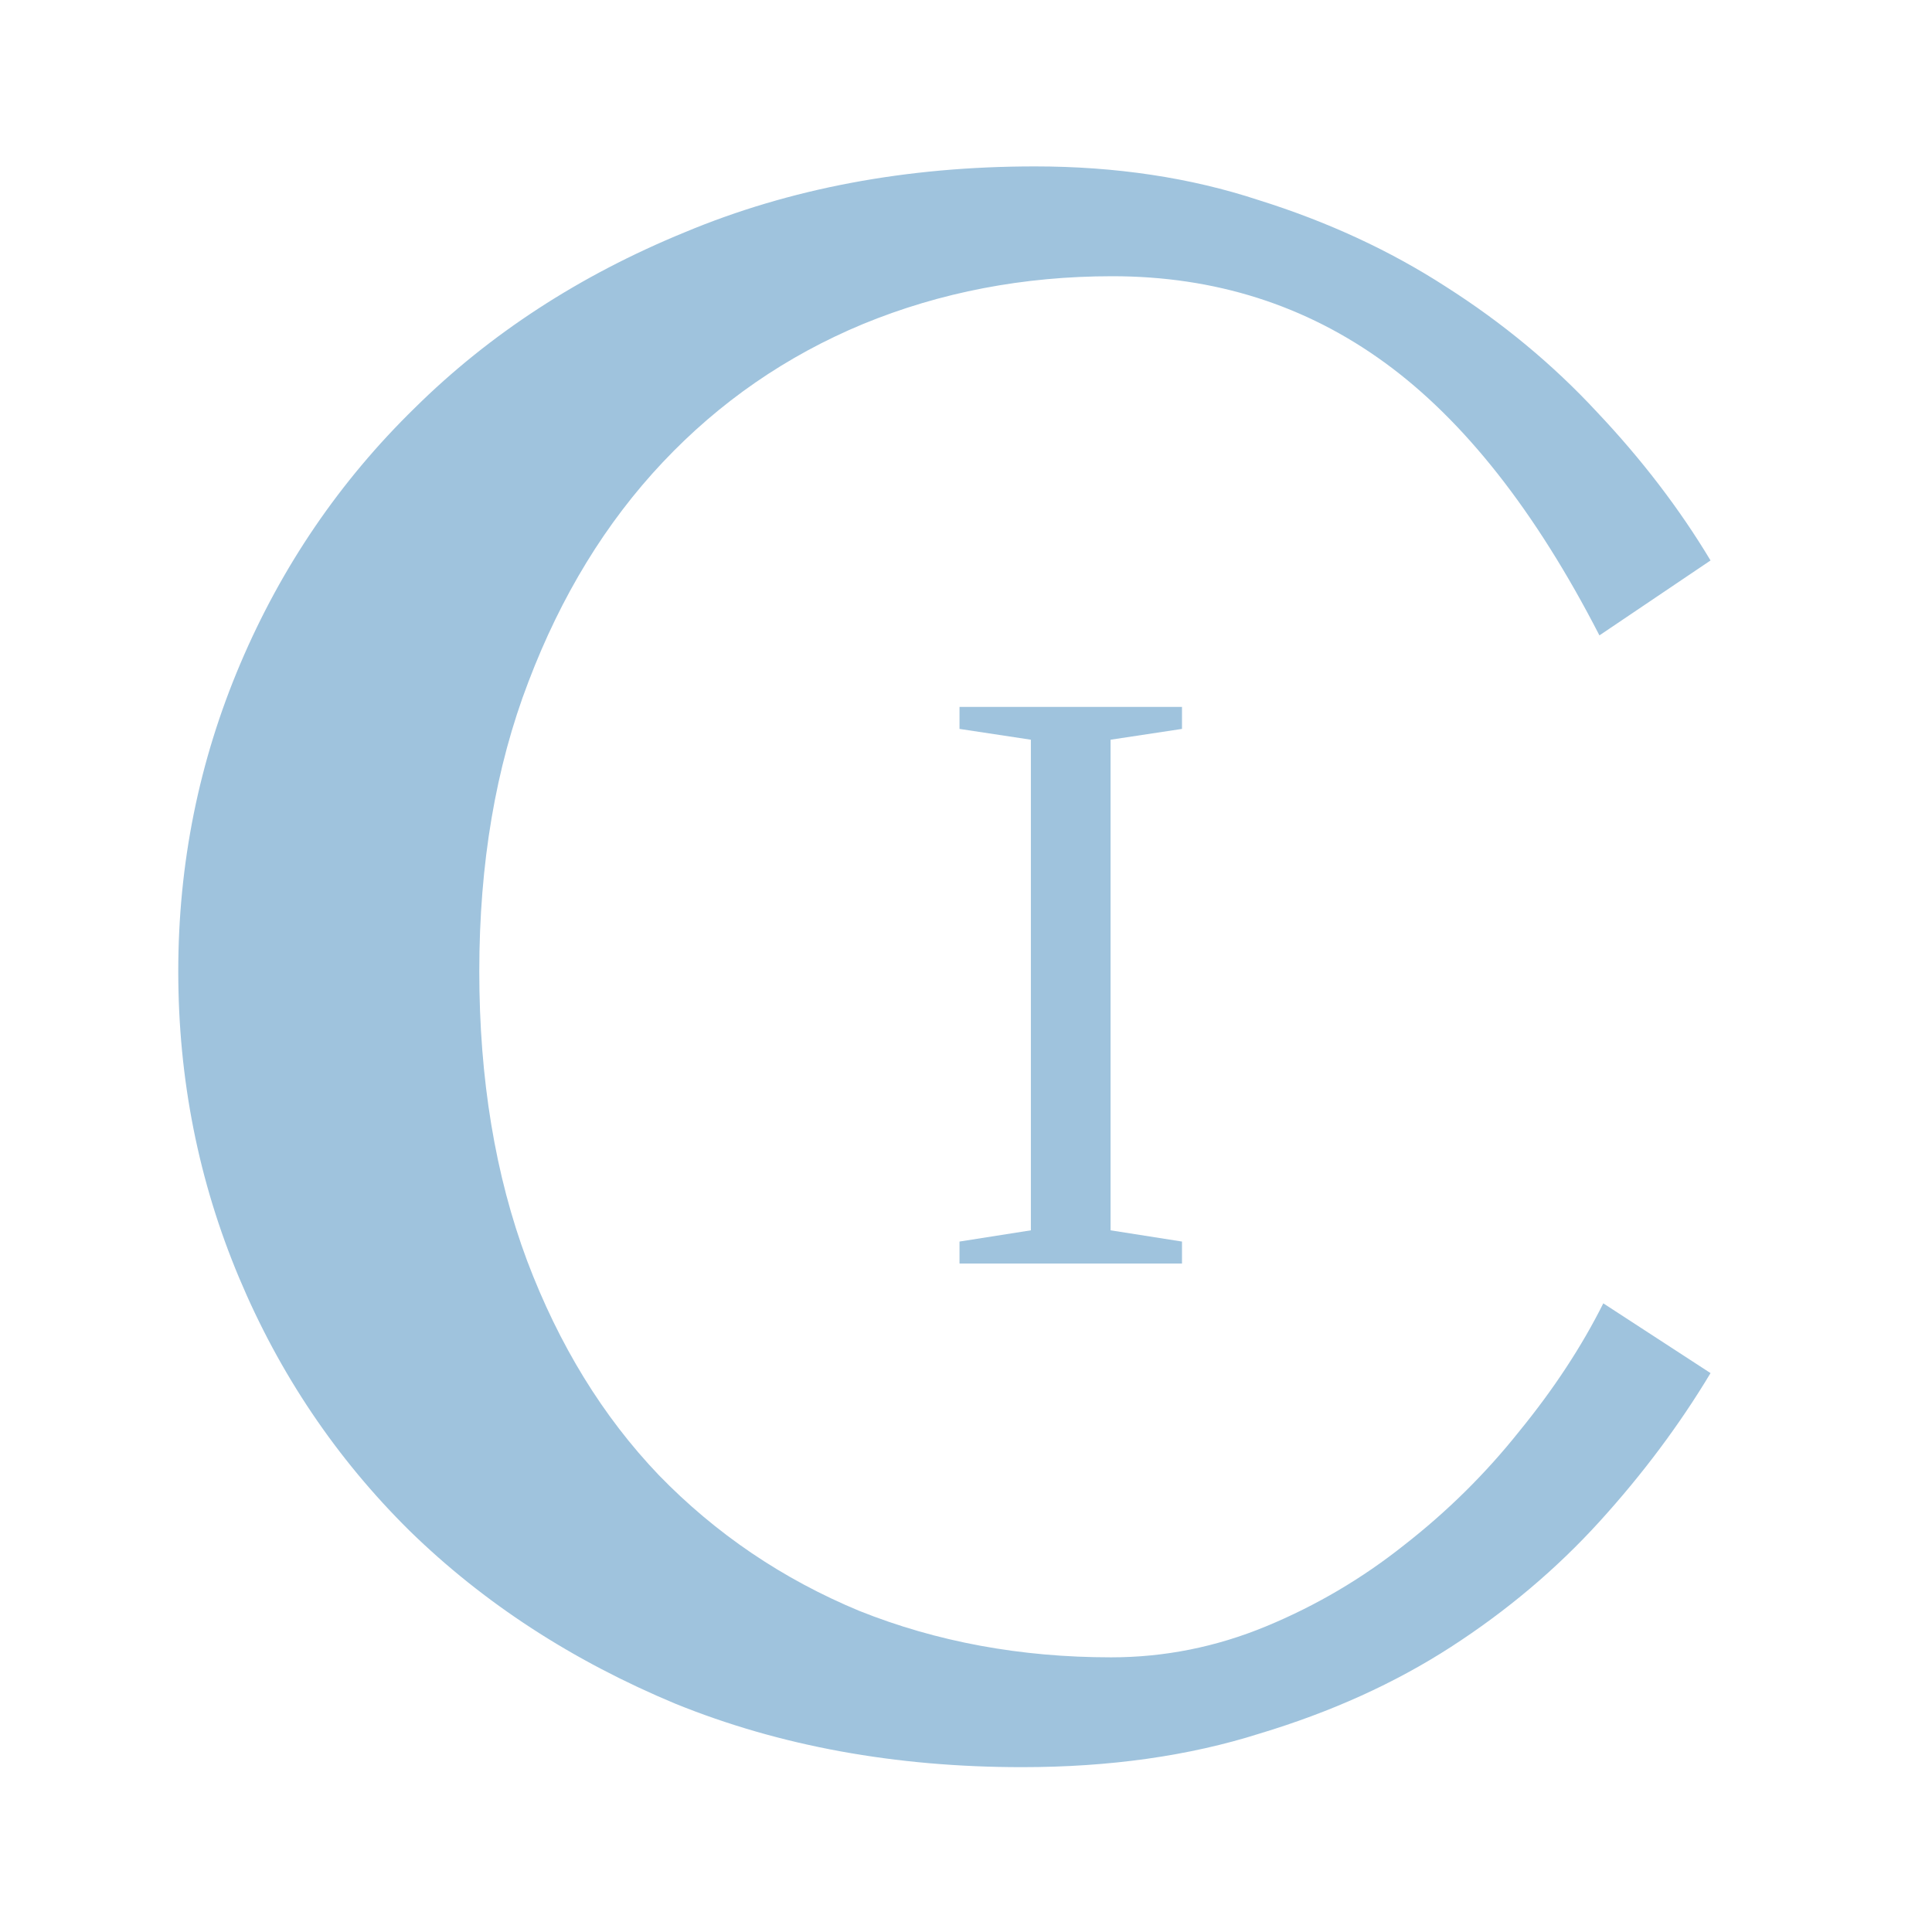
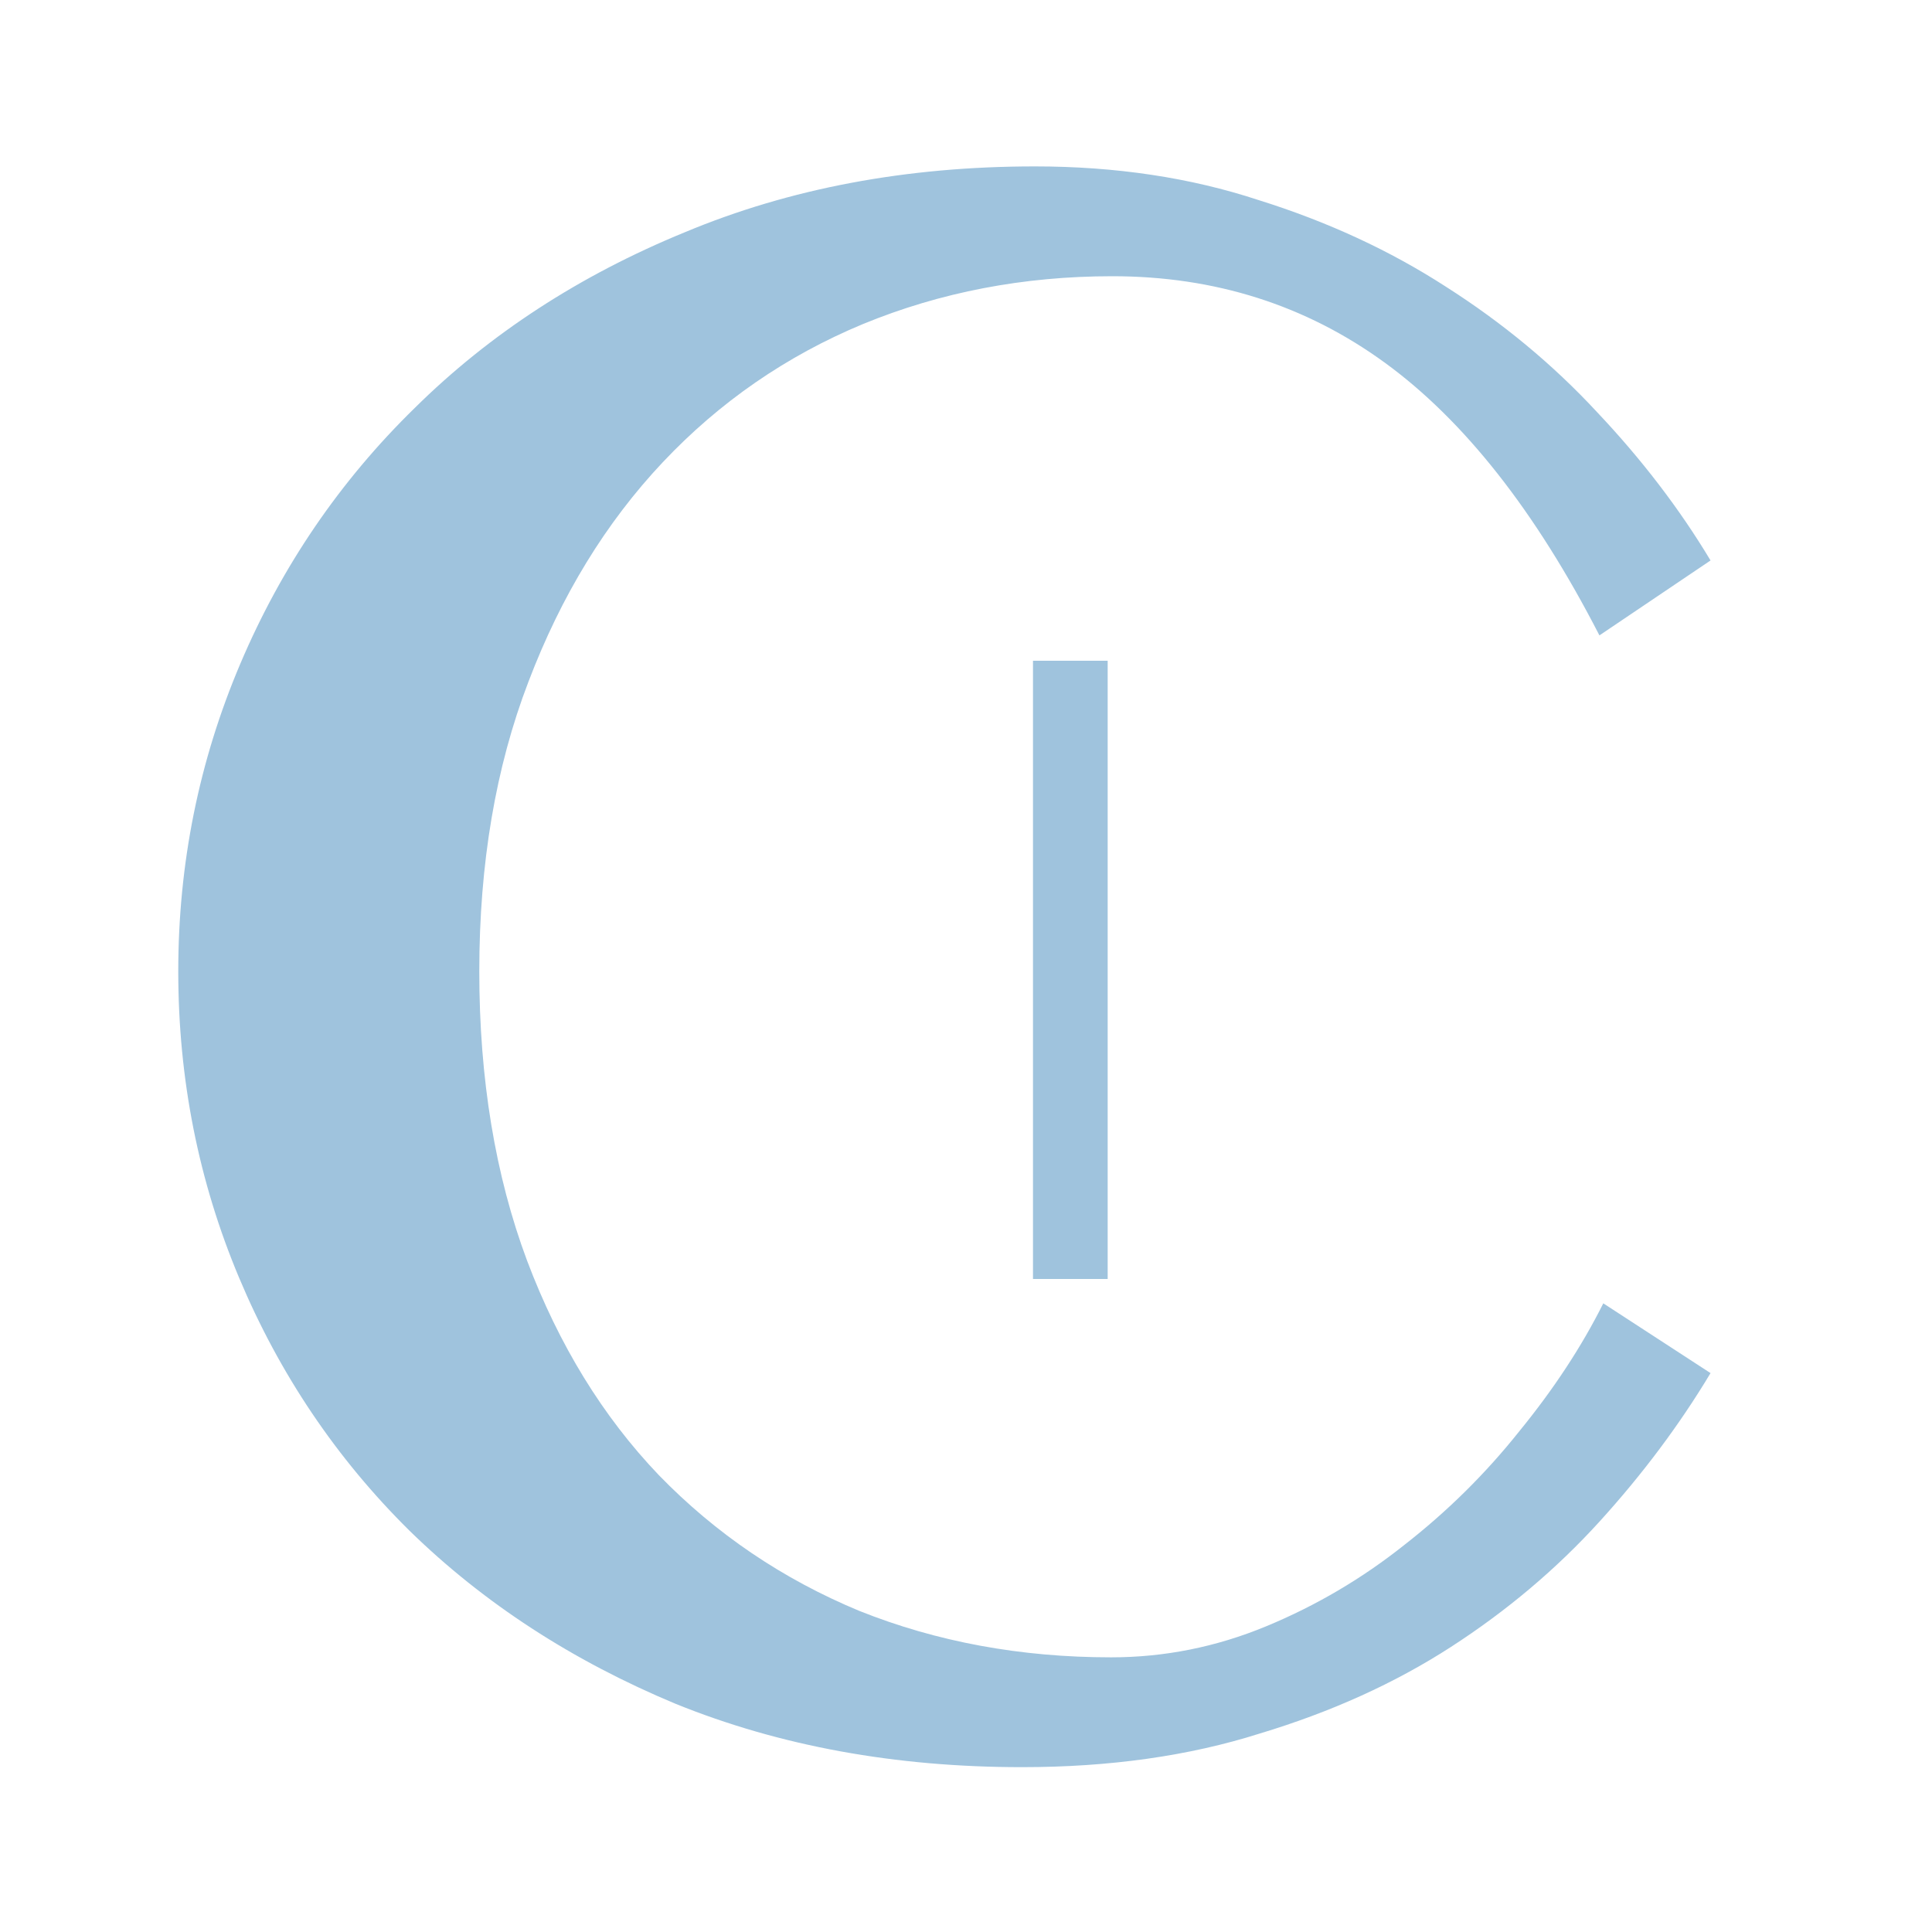
<svg xmlns="http://www.w3.org/2000/svg" width="500" height="500" viewBox="0 0 500 500" role="img" aria-labelledby="title">
  <g transform="translate(29 0)" fill="#9fc3dd">
    <path d="M95.04 251.372C95.04 279.236 99.164 304.201 107.411 326.269C115.659 348.114 127.027 366.615 141.516 381.773C156.228 396.93 173.503 408.633 193.342 416.88C213.403 424.905 235.137 428.917 258.542 428.917C272.362 428.917 285.736 426.242 298.665 420.893C311.594 415.543 323.519 408.521 334.441 399.828C345.587 391.135 355.506 381.327 364.199 370.404C373.116 359.482 380.36 348.448 385.933 337.303L413.685 355.358C405.66 368.733 396.075 381.55 384.93 393.81C373.784 406.069 360.967 416.88 346.478 426.242C331.99 435.605 315.494 443.072 296.993 448.645C278.715 454.44 258.207 457.338 235.471 457.338C202.704 457.338 172.834 451.877 145.863 440.954C119.114 429.809 96.155 414.874 76.985 396.15C58.038 377.426 43.326 355.581 32.849 330.616C22.373 305.65 17.134 279.236 17.134 251.372C17.134 223.509 22.484 196.983 33.184 171.795C43.883 146.606 58.929 124.539 78.322 105.592C97.715 86.422 121.009 71.264 148.203 60.119C175.398 48.751 205.602 43.066 238.815 43.066C259.768 43.066 279.049 45.964 296.659 51.76C314.491 57.332 330.652 64.8 345.141 74.162C359.853 83.524 372.893 94.335 384.261 106.595C395.852 118.855 405.66 131.672 413.685 145.046L384.93 164.439C368.435 132.34 349.933 108.824 329.426 93.889C308.919 78.954 285.402 71.487 258.876 71.487C235.917 71.487 214.406 75.611 194.345 83.858C174.506 92.106 157.231 104.031 142.519 119.635C127.807 135.238 116.216 154.185 107.746 176.476C99.275 198.544 95.04 223.509 95.04 251.372Z" />
-     <text x="248" y="327" text-anchor="middle" font-family="Georgia, 'Times New Roman', serif" font-size="220">I</text>
+     <path d="M257.664 171.0V331.0H238.336V171.0Z" />
  </g>
</svg>
